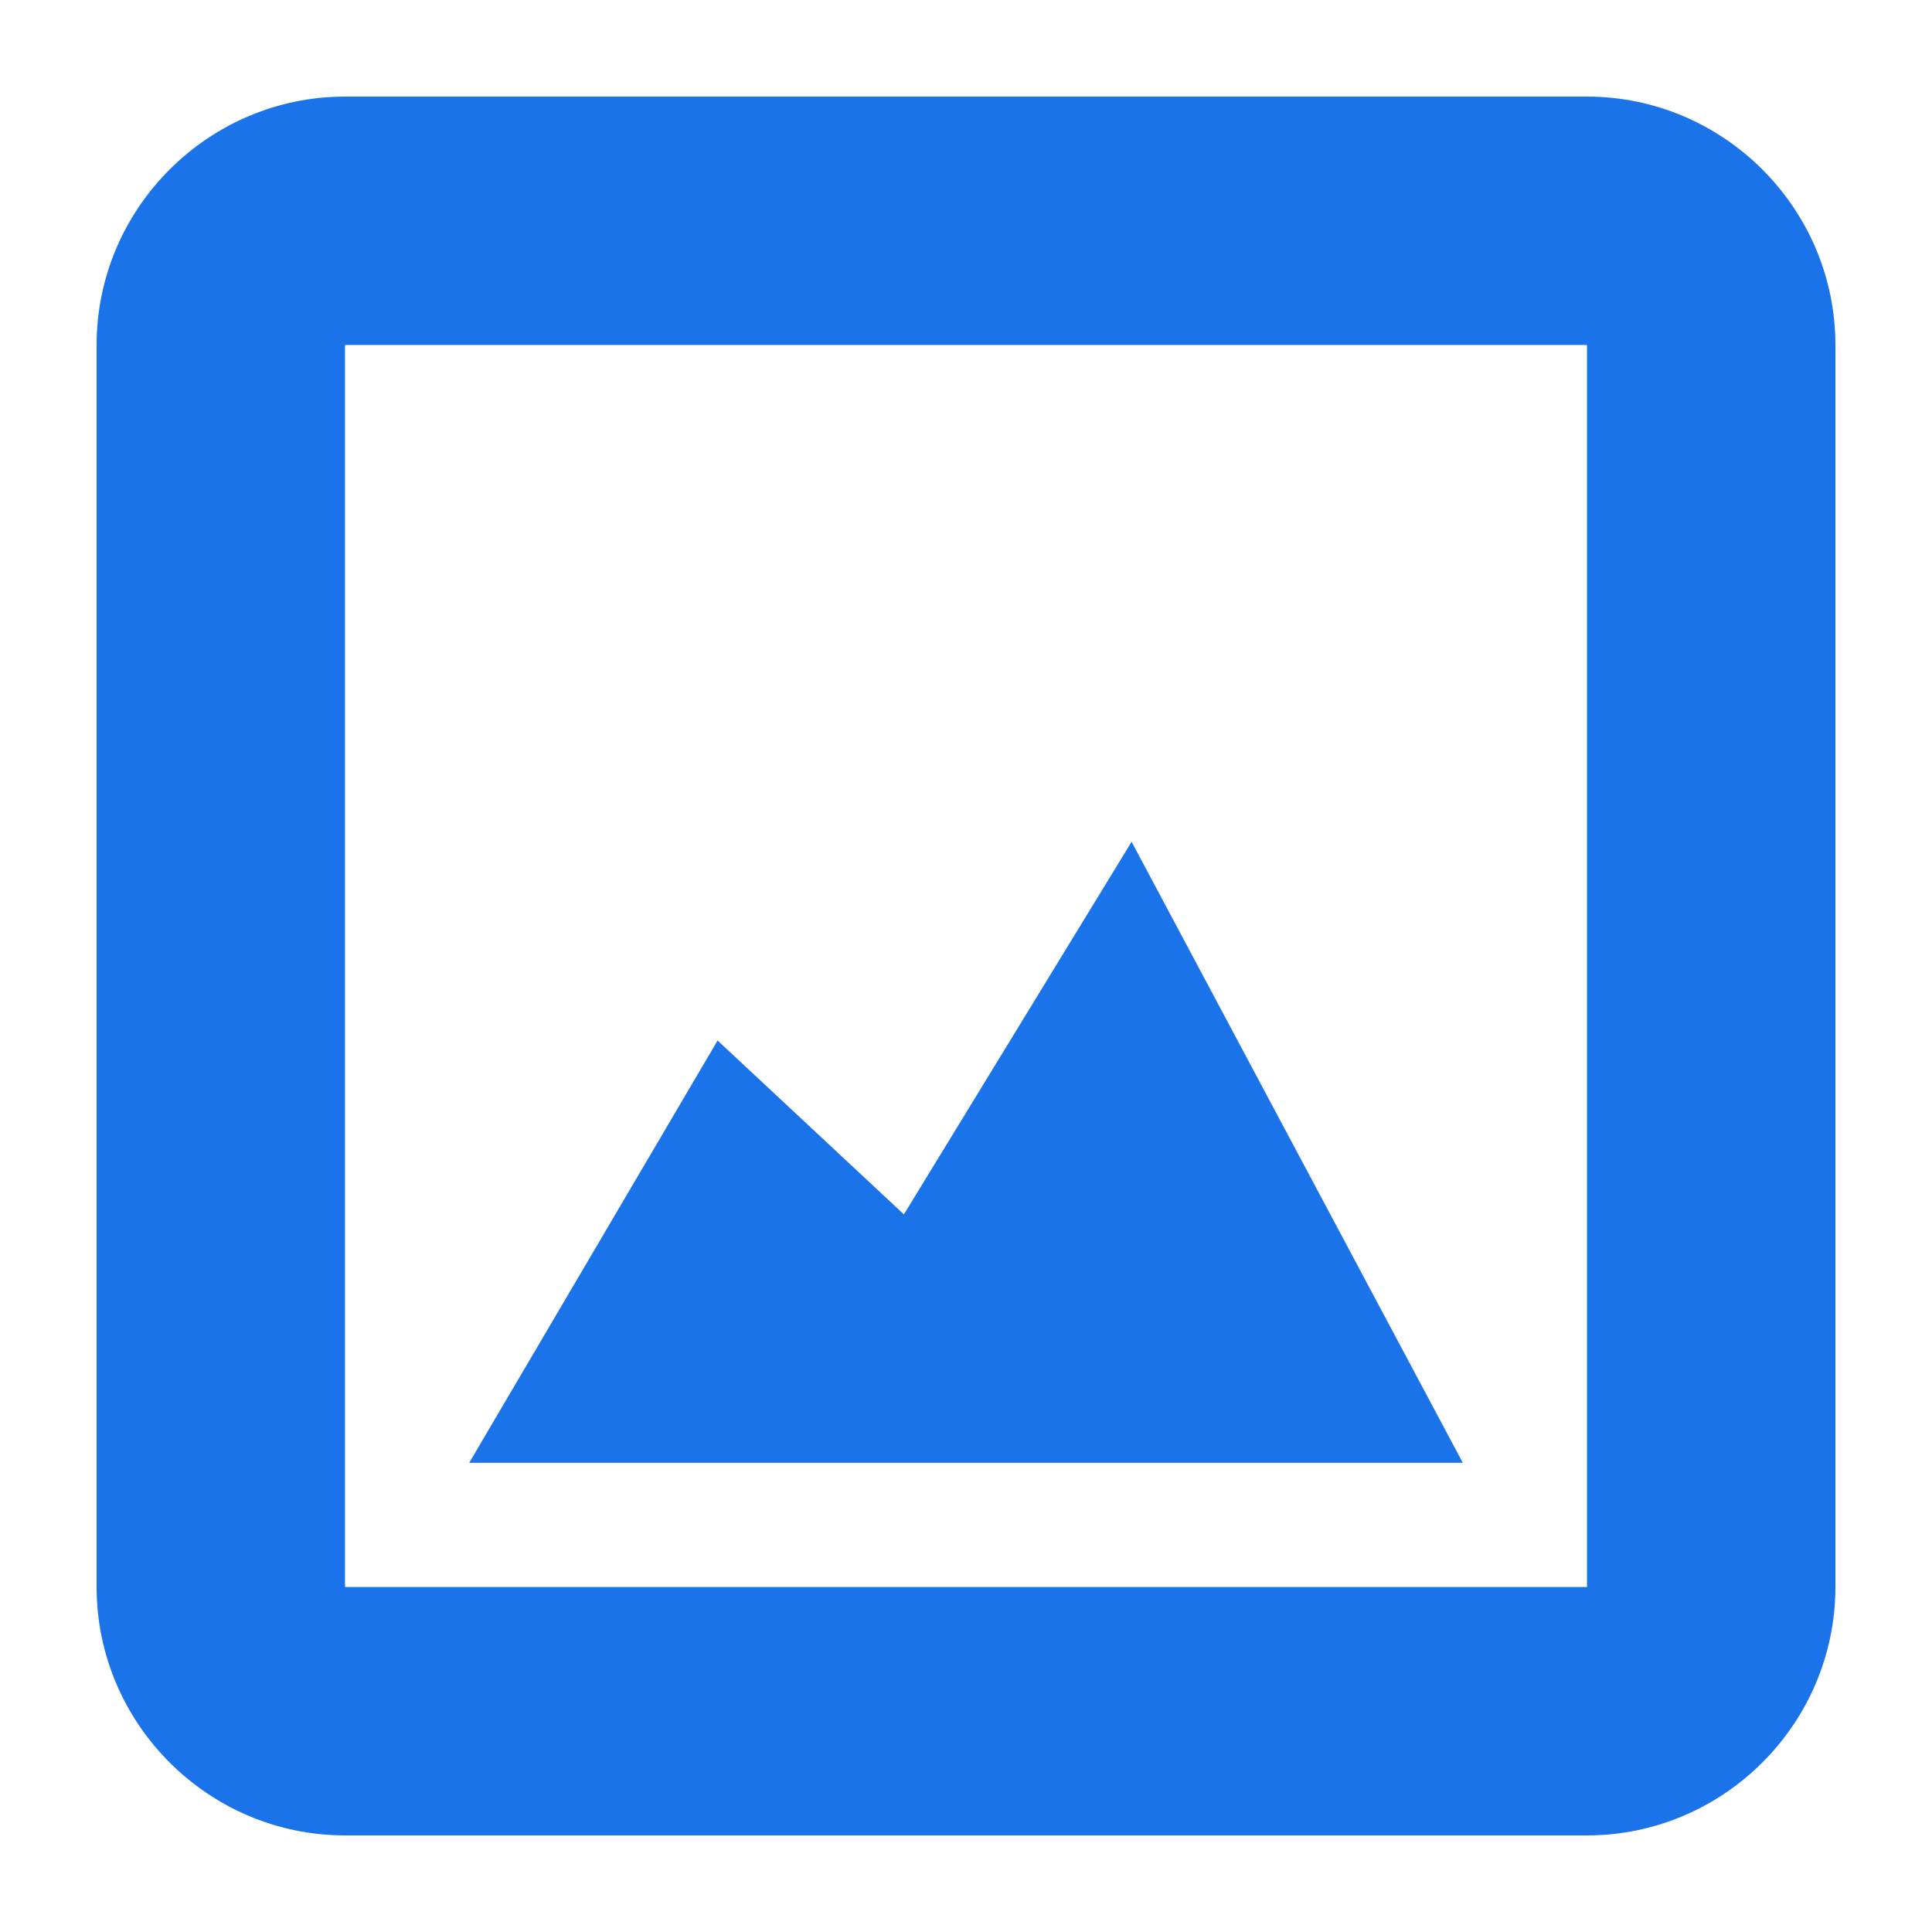
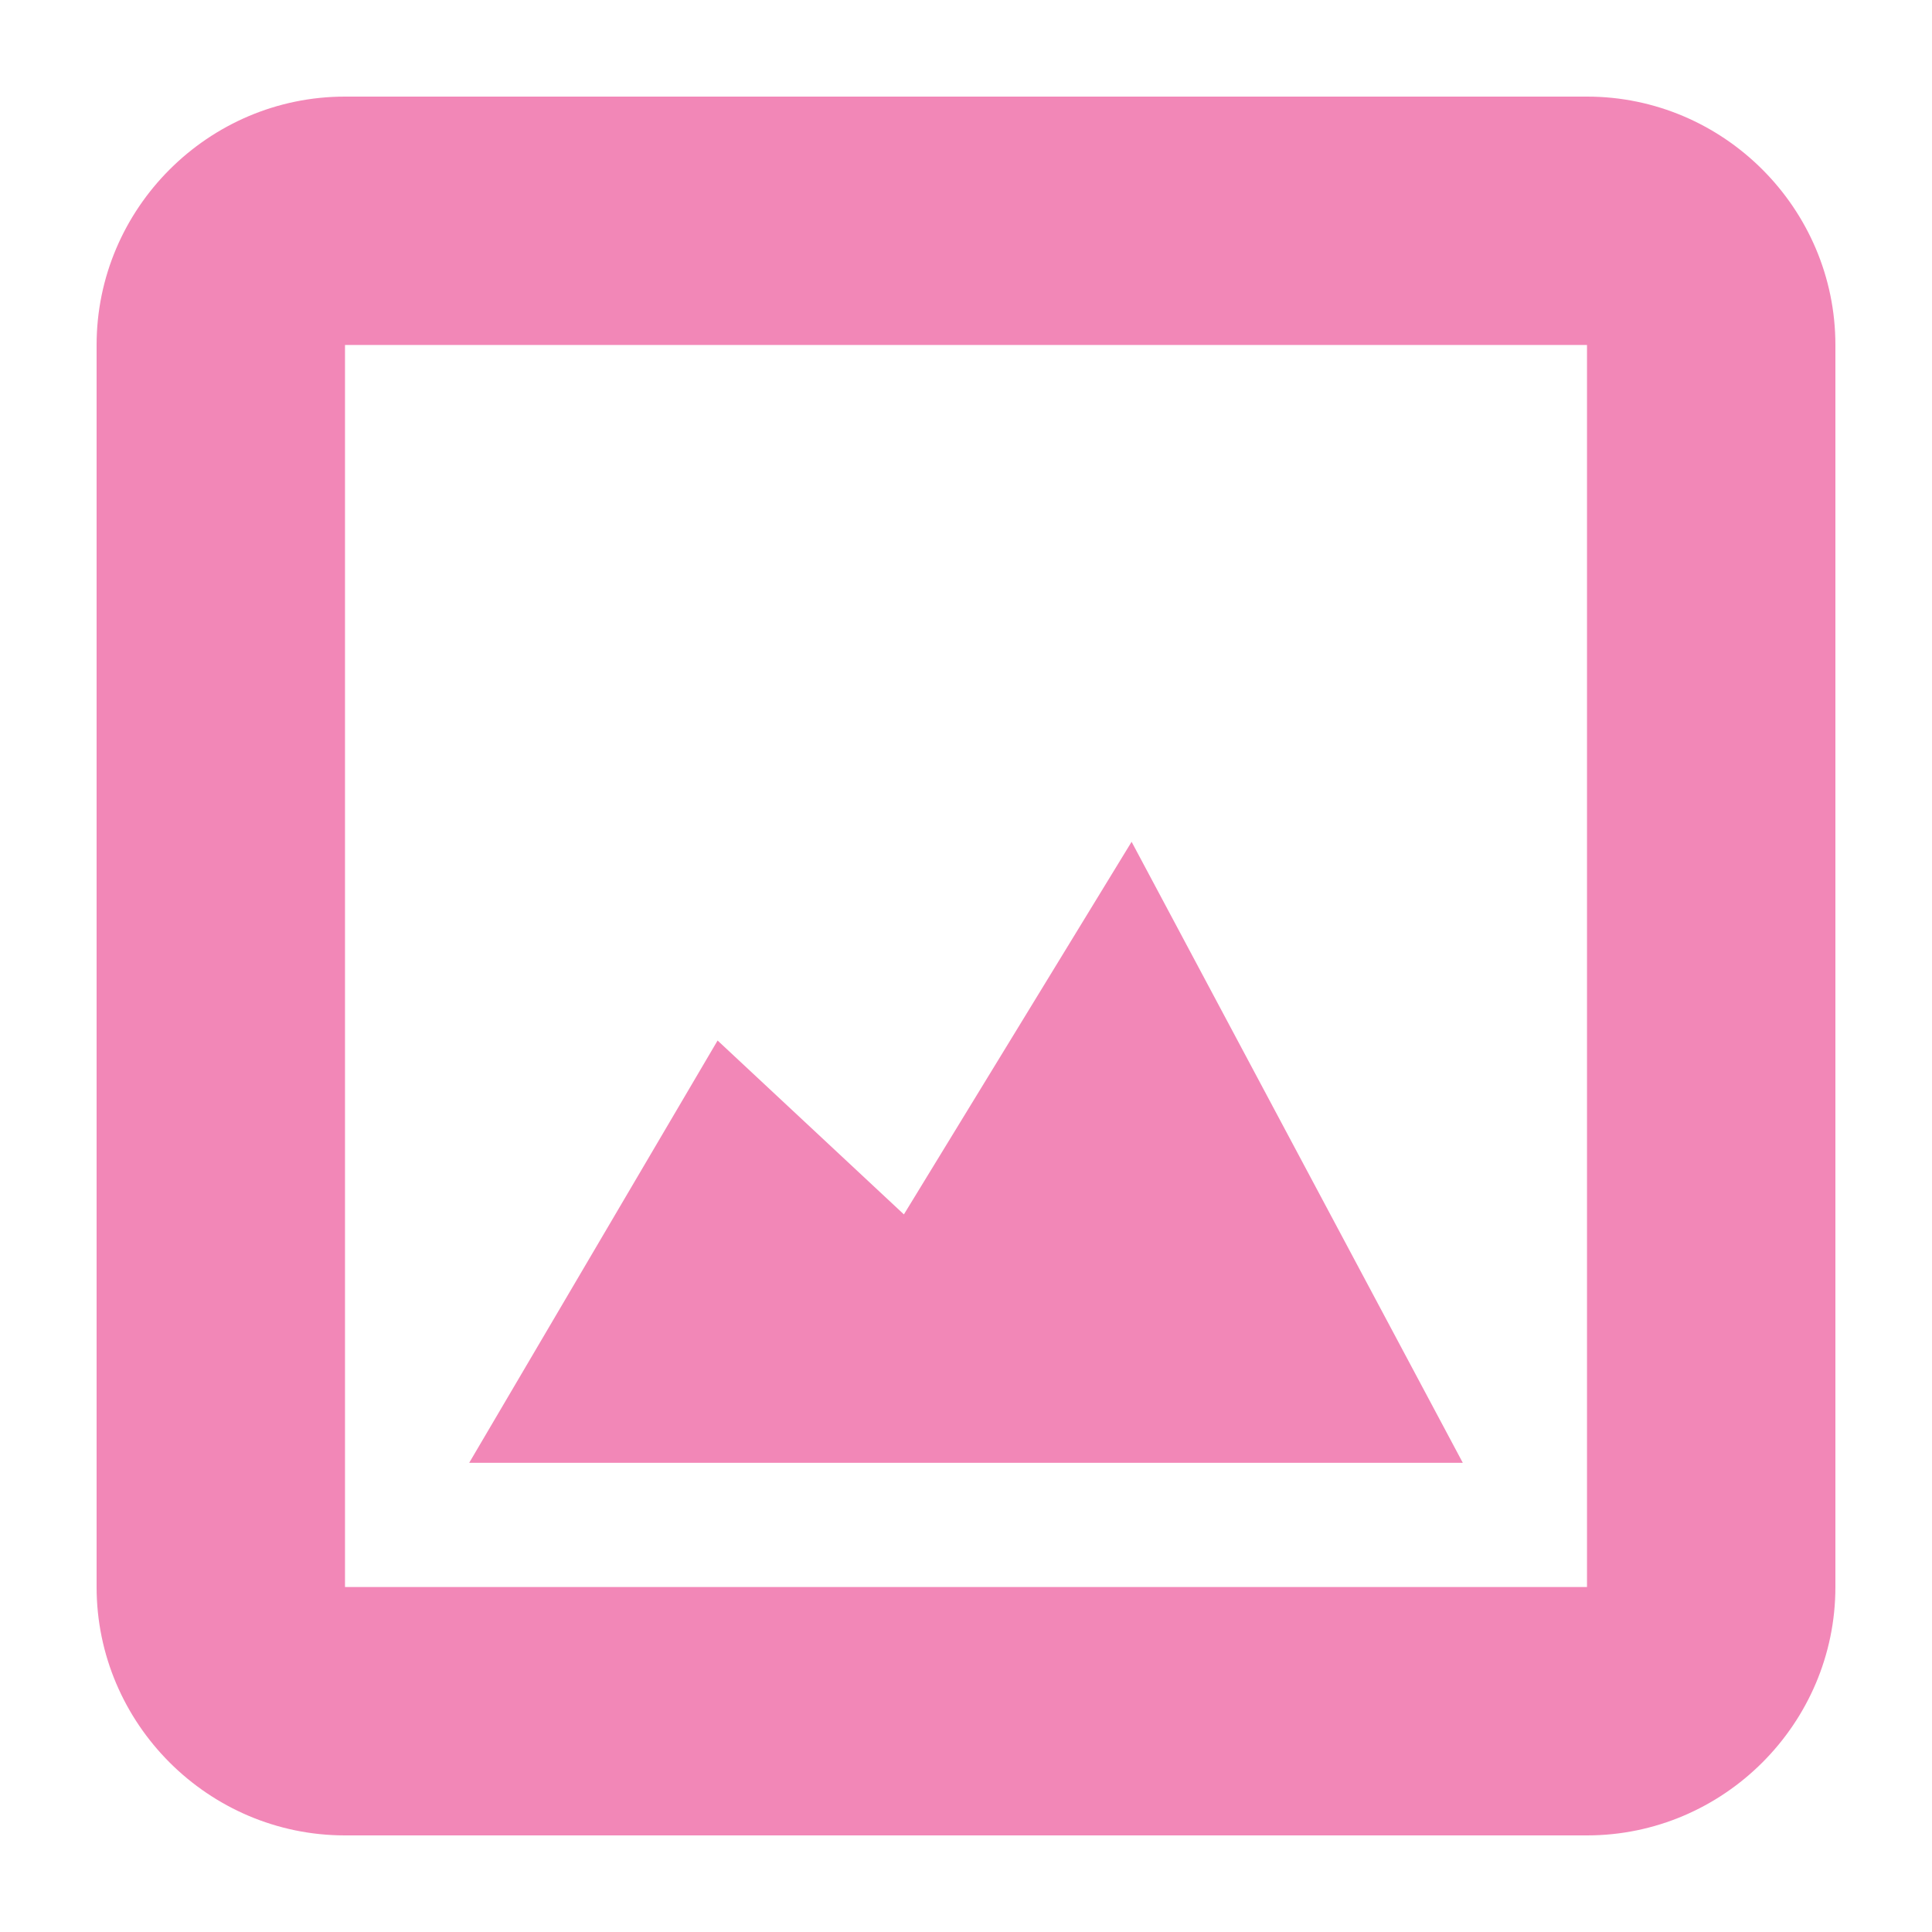
<svg xmlns="http://www.w3.org/2000/svg" width="14" height="14" viewBox="0 0 14 14" fill="none">
-   <path fill-rule="evenodd" clip-rule="evenodd" d="M11.5 0.7H2.5C1.51 0.7 0.7 1.51 0.7 2.5V11.5C0.7 12.49 1.51 13.3 2.5 13.3H11.5C12.49 13.3 13.3 12.49 13.3 11.5V2.5C13.3 1.51 12.49 0.7 11.5 0.7ZM11.5 11.5H2.5V2.5H11.5V11.5ZM8.2 6.1L6.55 8.8L5.2 7.54L3.4 10.6H10.6L8.2 6.1Z" fill="#1A73E8" />
+   <path fill-rule="evenodd" clip-rule="evenodd" d="M11.5 0.7H2.5C1.51 0.7 0.7 1.51 0.7 2.5V11.5C0.7 12.49 1.51 13.3 2.5 13.3H11.5C12.49 13.3 13.3 12.49 13.3 11.5V2.5C13.3 1.51 12.49 0.7 11.5 0.7ZM11.5 11.5H2.5V2.5H11.5V11.5ZM8.2 6.1L6.55 8.8L5.2 7.54L3.4 10.6H10.6L8.2 6.1Z" fill="#F287B7" />
</svg>
